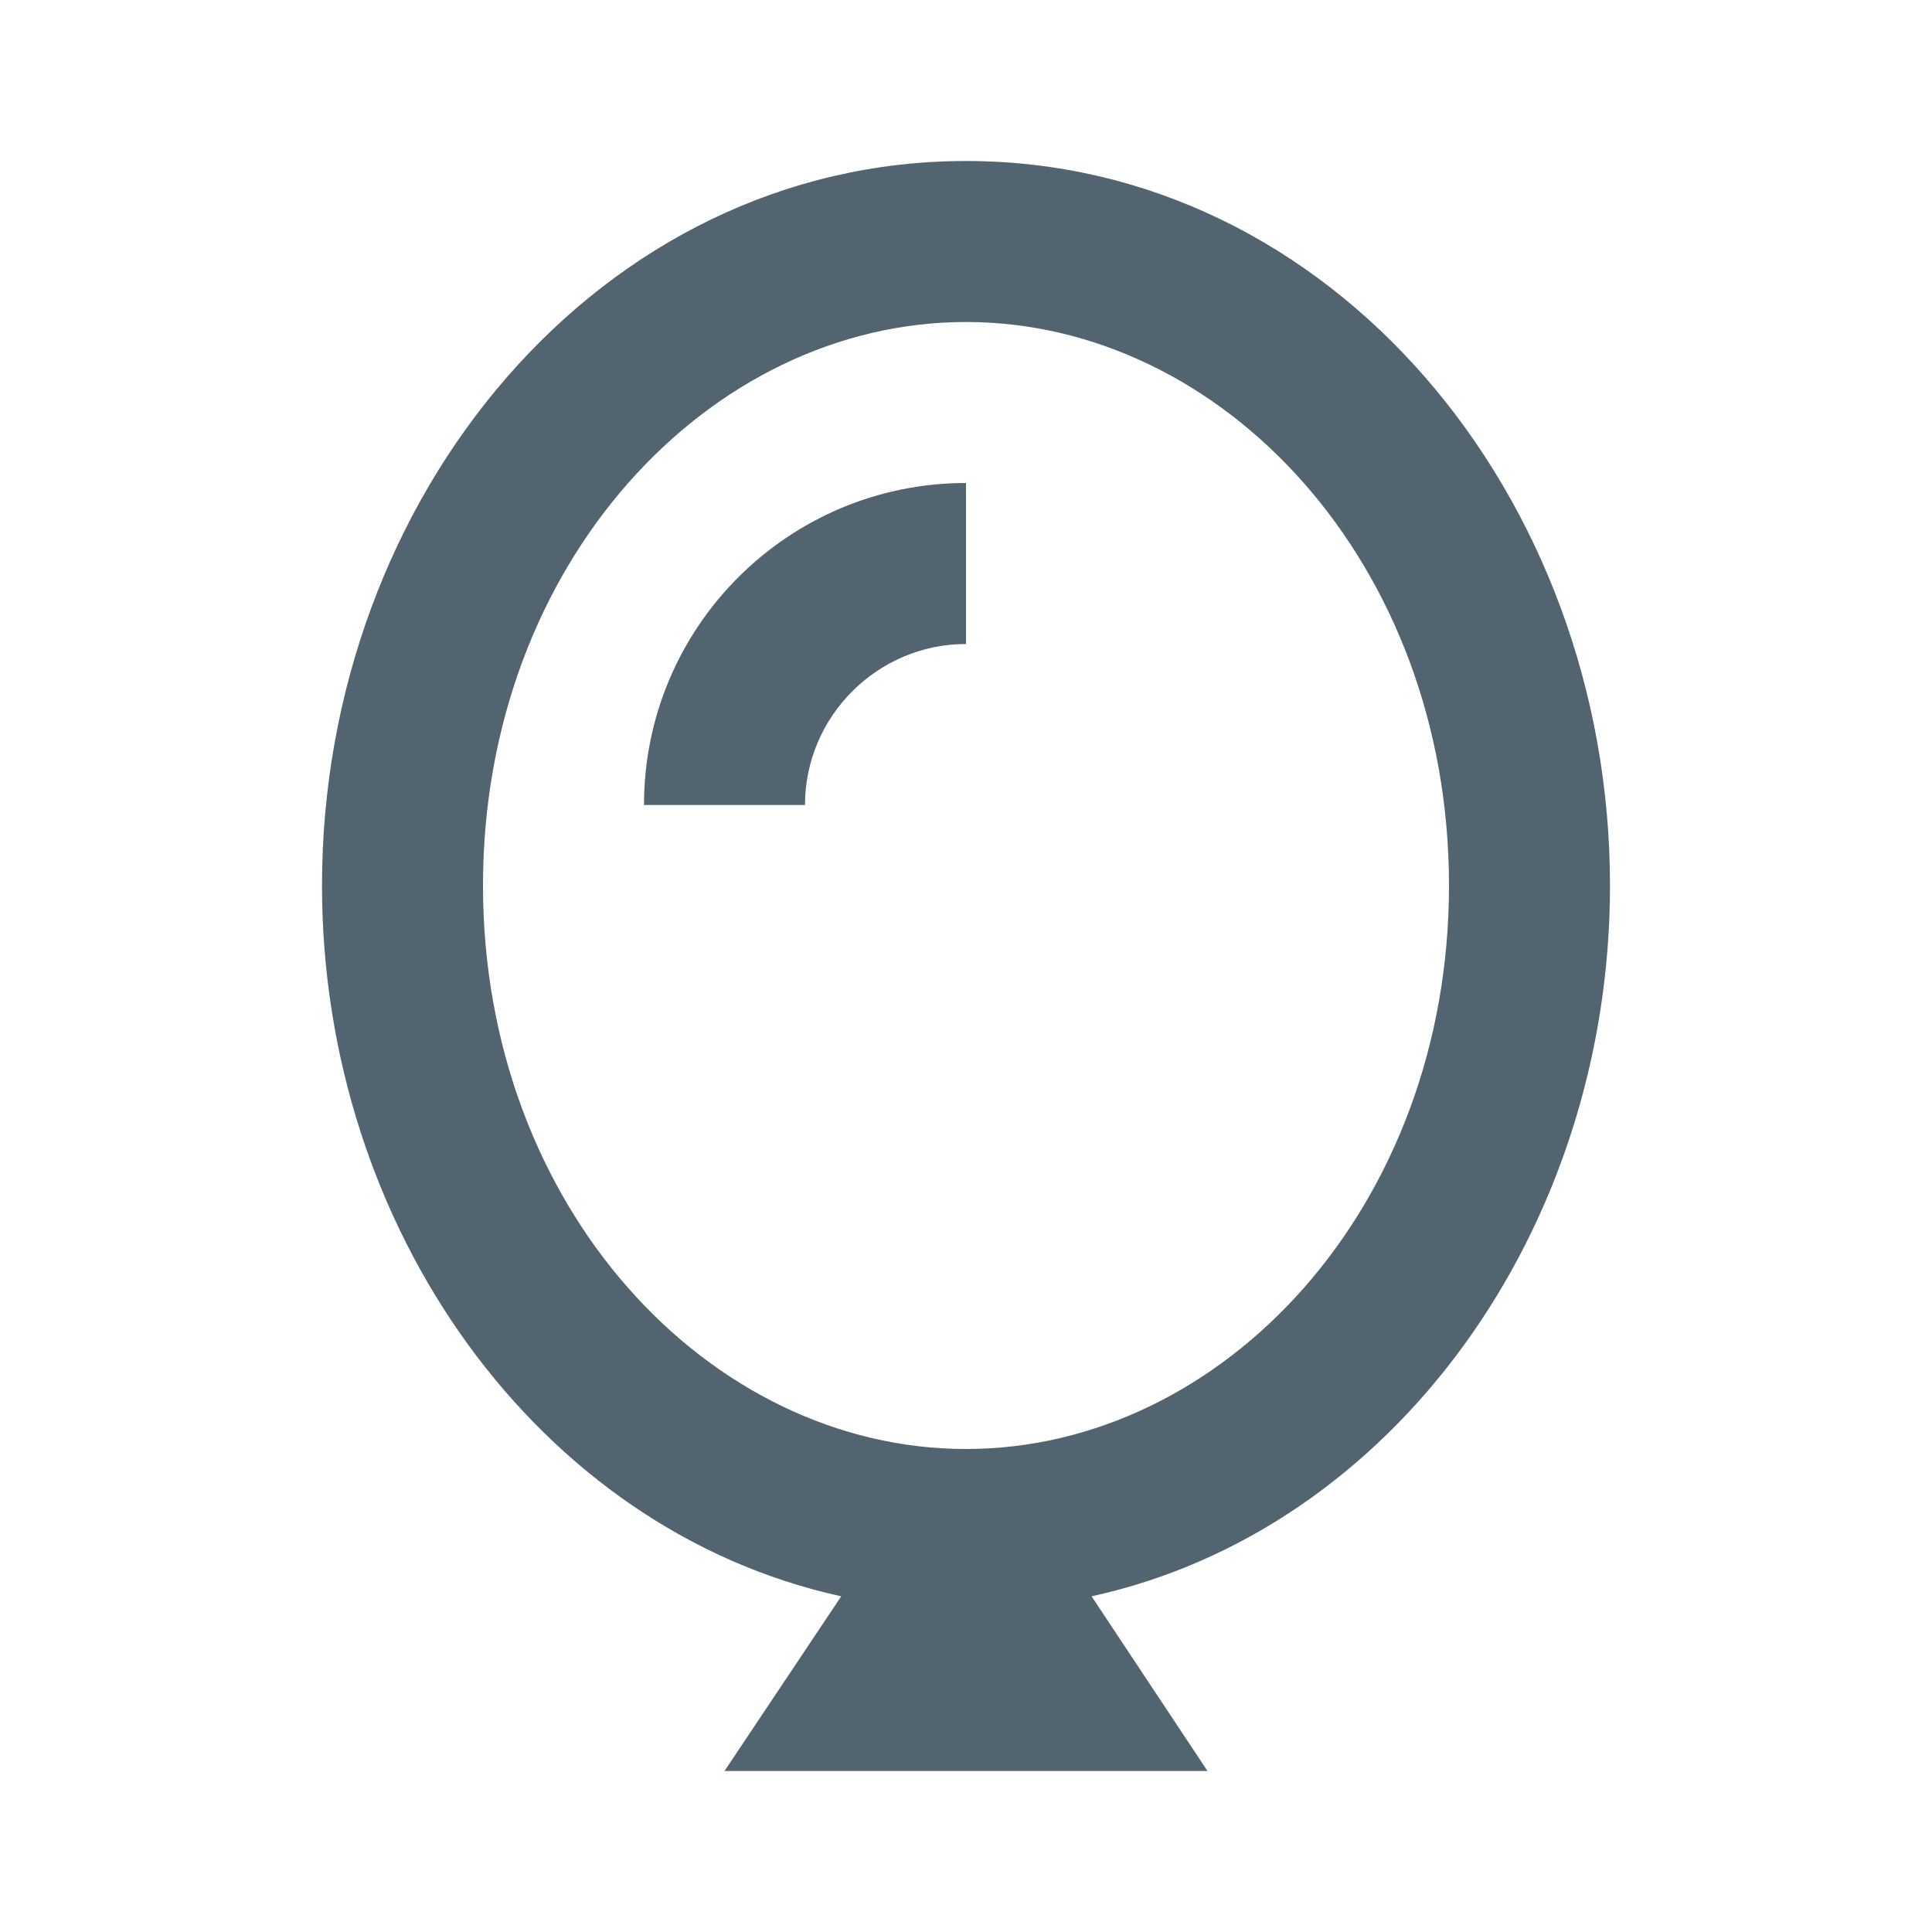
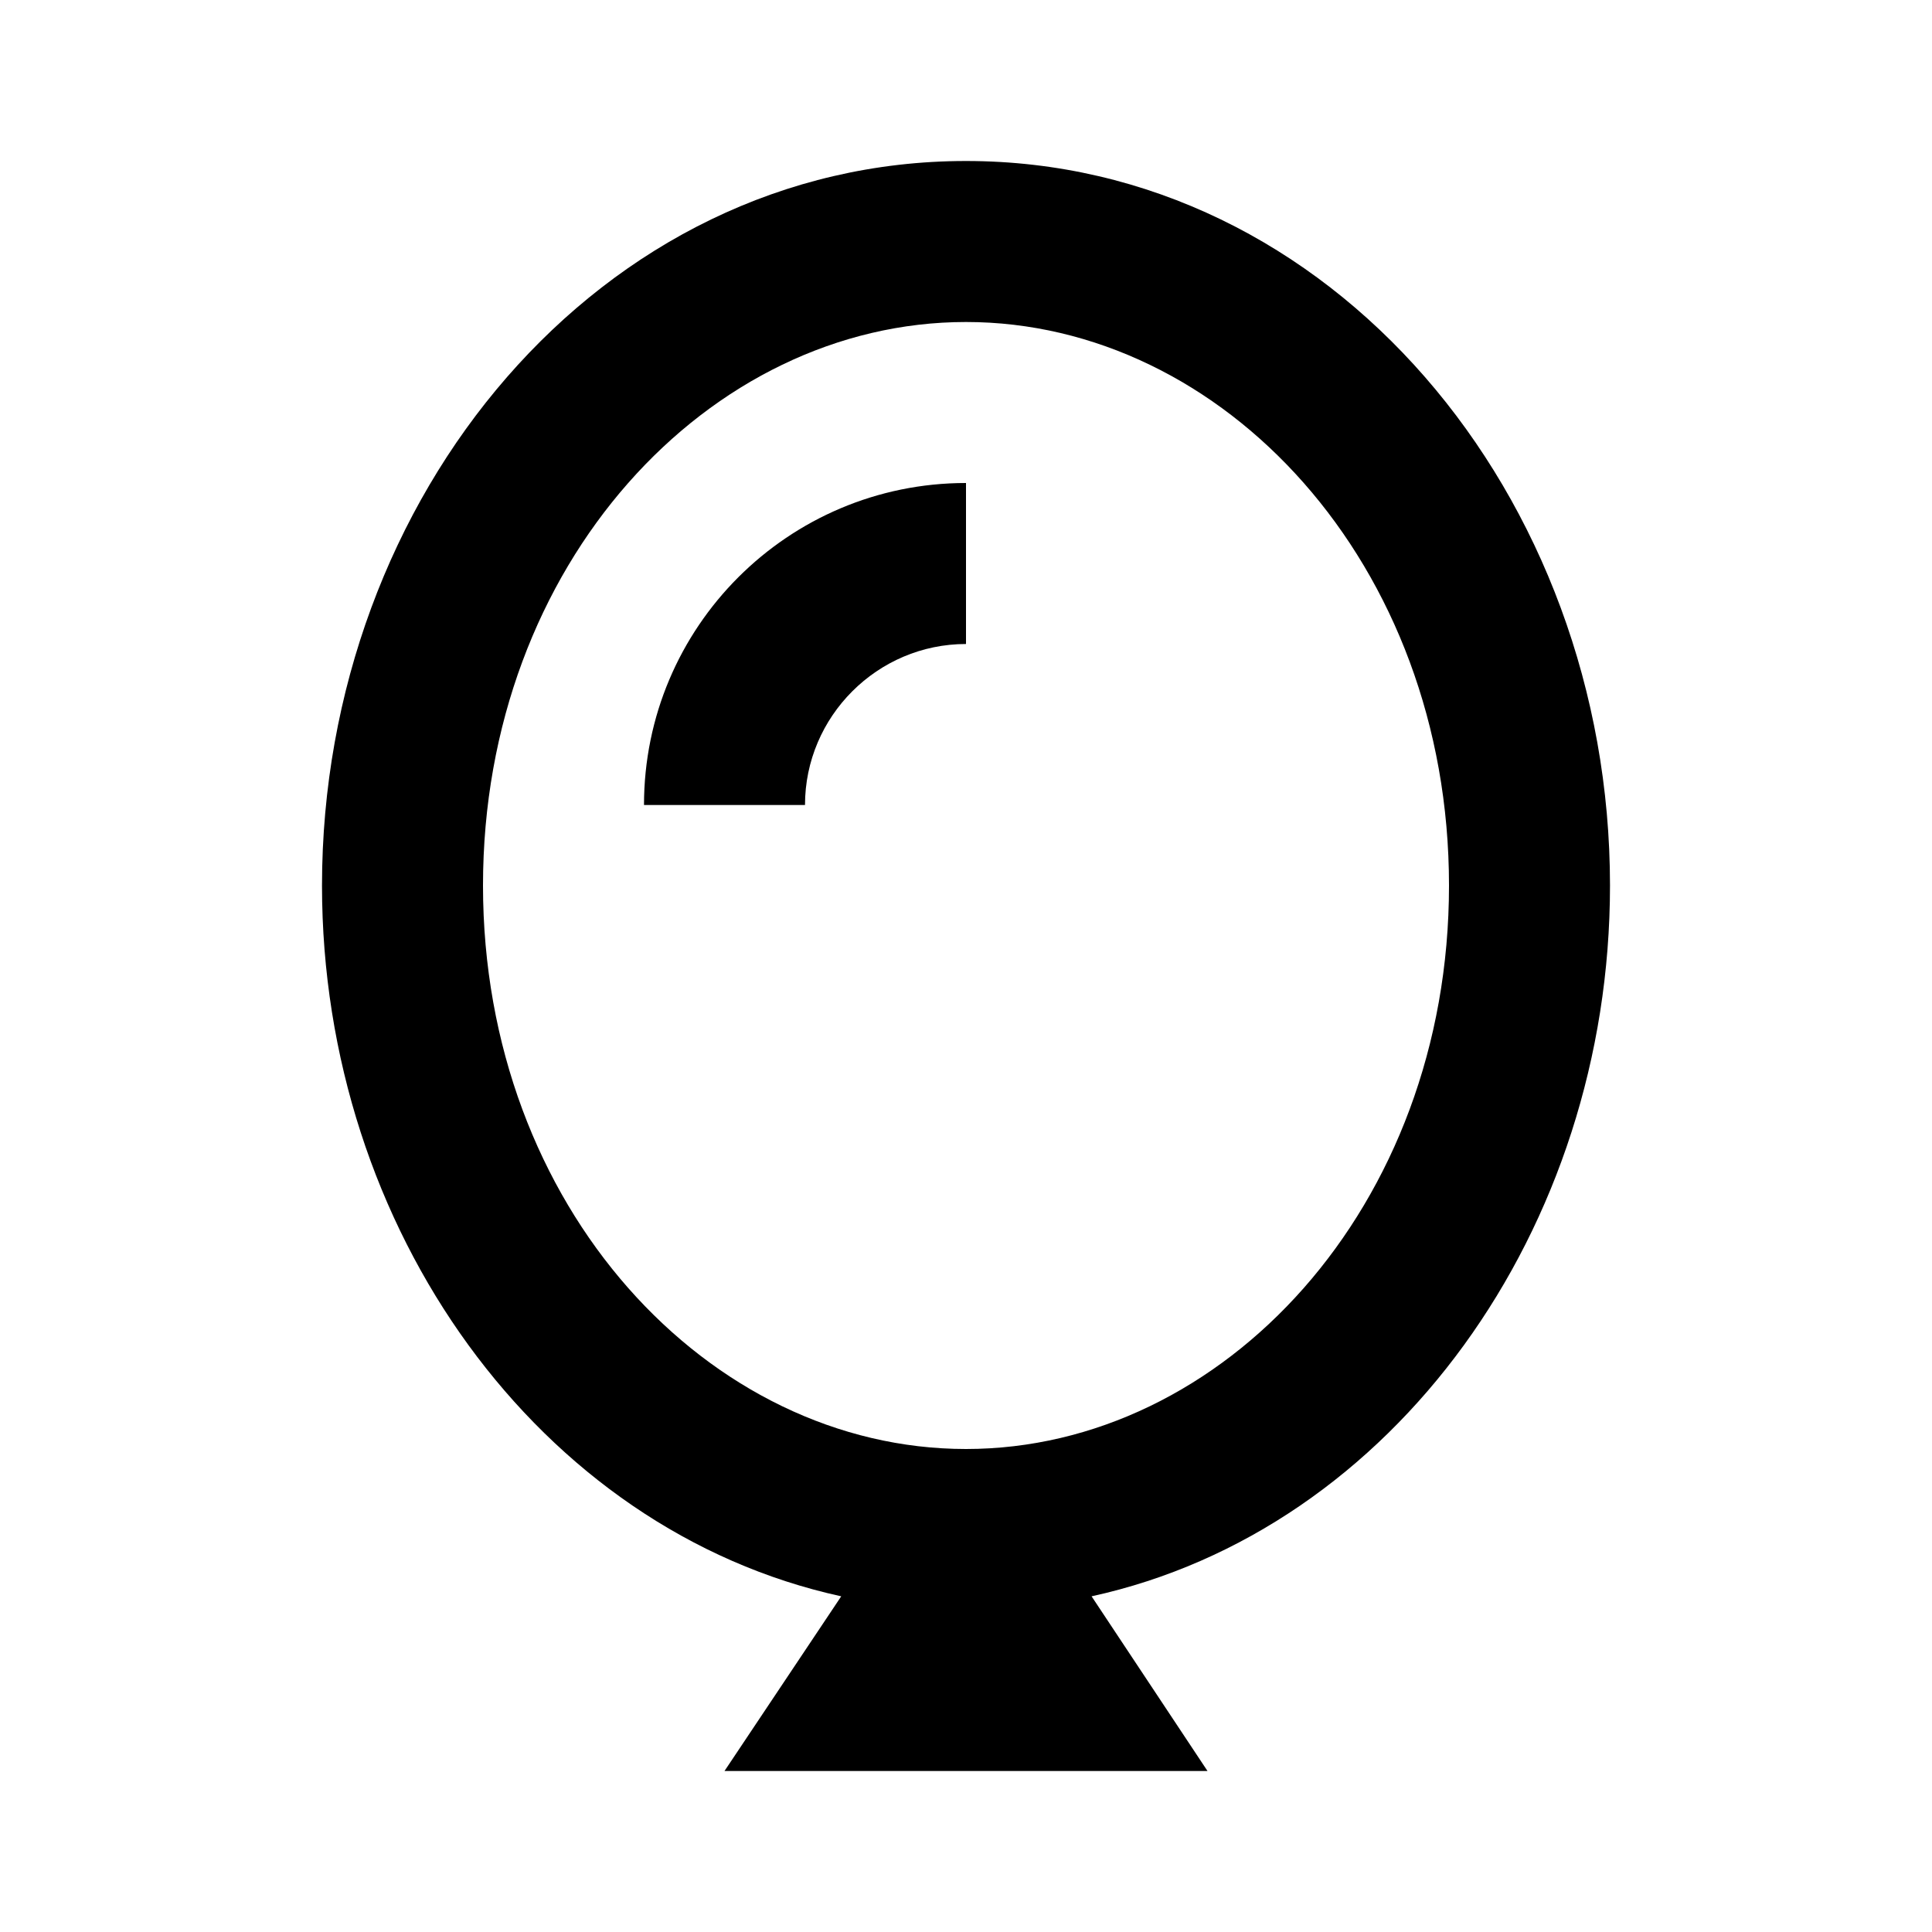
<svg xmlns="http://www.w3.org/2000/svg" viewBox="0 0 24 24" aria-hidden="true" class="r-14j79pv r-4qtqp9 r-yyyyoo r-1xvli5t r-1d4mawv r-dnmrzs r-bnwqim r-1plcrui r-lrvibr" width="24" height="24">
-   <g fill="#536471">
-     <path d="M8 10c0-2.21 1.79-4 4-4v2c-1.1 0-2 .9-2 2H8zm12 1c0 4.27-2.69 8.01-6.44 8.83L15 22H9l1.45-2.17C6.7 19.01 4 15.27 4 11c0-4.84 3.46-9 8-9s8 4.16 8 9zm-8 7c3.19 0 6-3 6-7s-2.81-7-6-7-6 3-6 7 2.81 7 6 7z" fill="#536471" />
+   <g>
+     <path d="M8 10c0-2.21 1.79-4 4-4v2c-1.1 0-2 .9-2 2H8zm12 1c0 4.27-2.69 8.01-6.44 8.83L15 22H9l1.45-2.17C6.7 19.01 4 15.27 4 11c0-4.84 3.46-9 8-9s8 4.16 8 9zm-8 7c3.19 0 6-3 6-7s-2.81-7-6-7-6 3-6 7 2.81 7 6 7z" />
  </g>
</svg>
